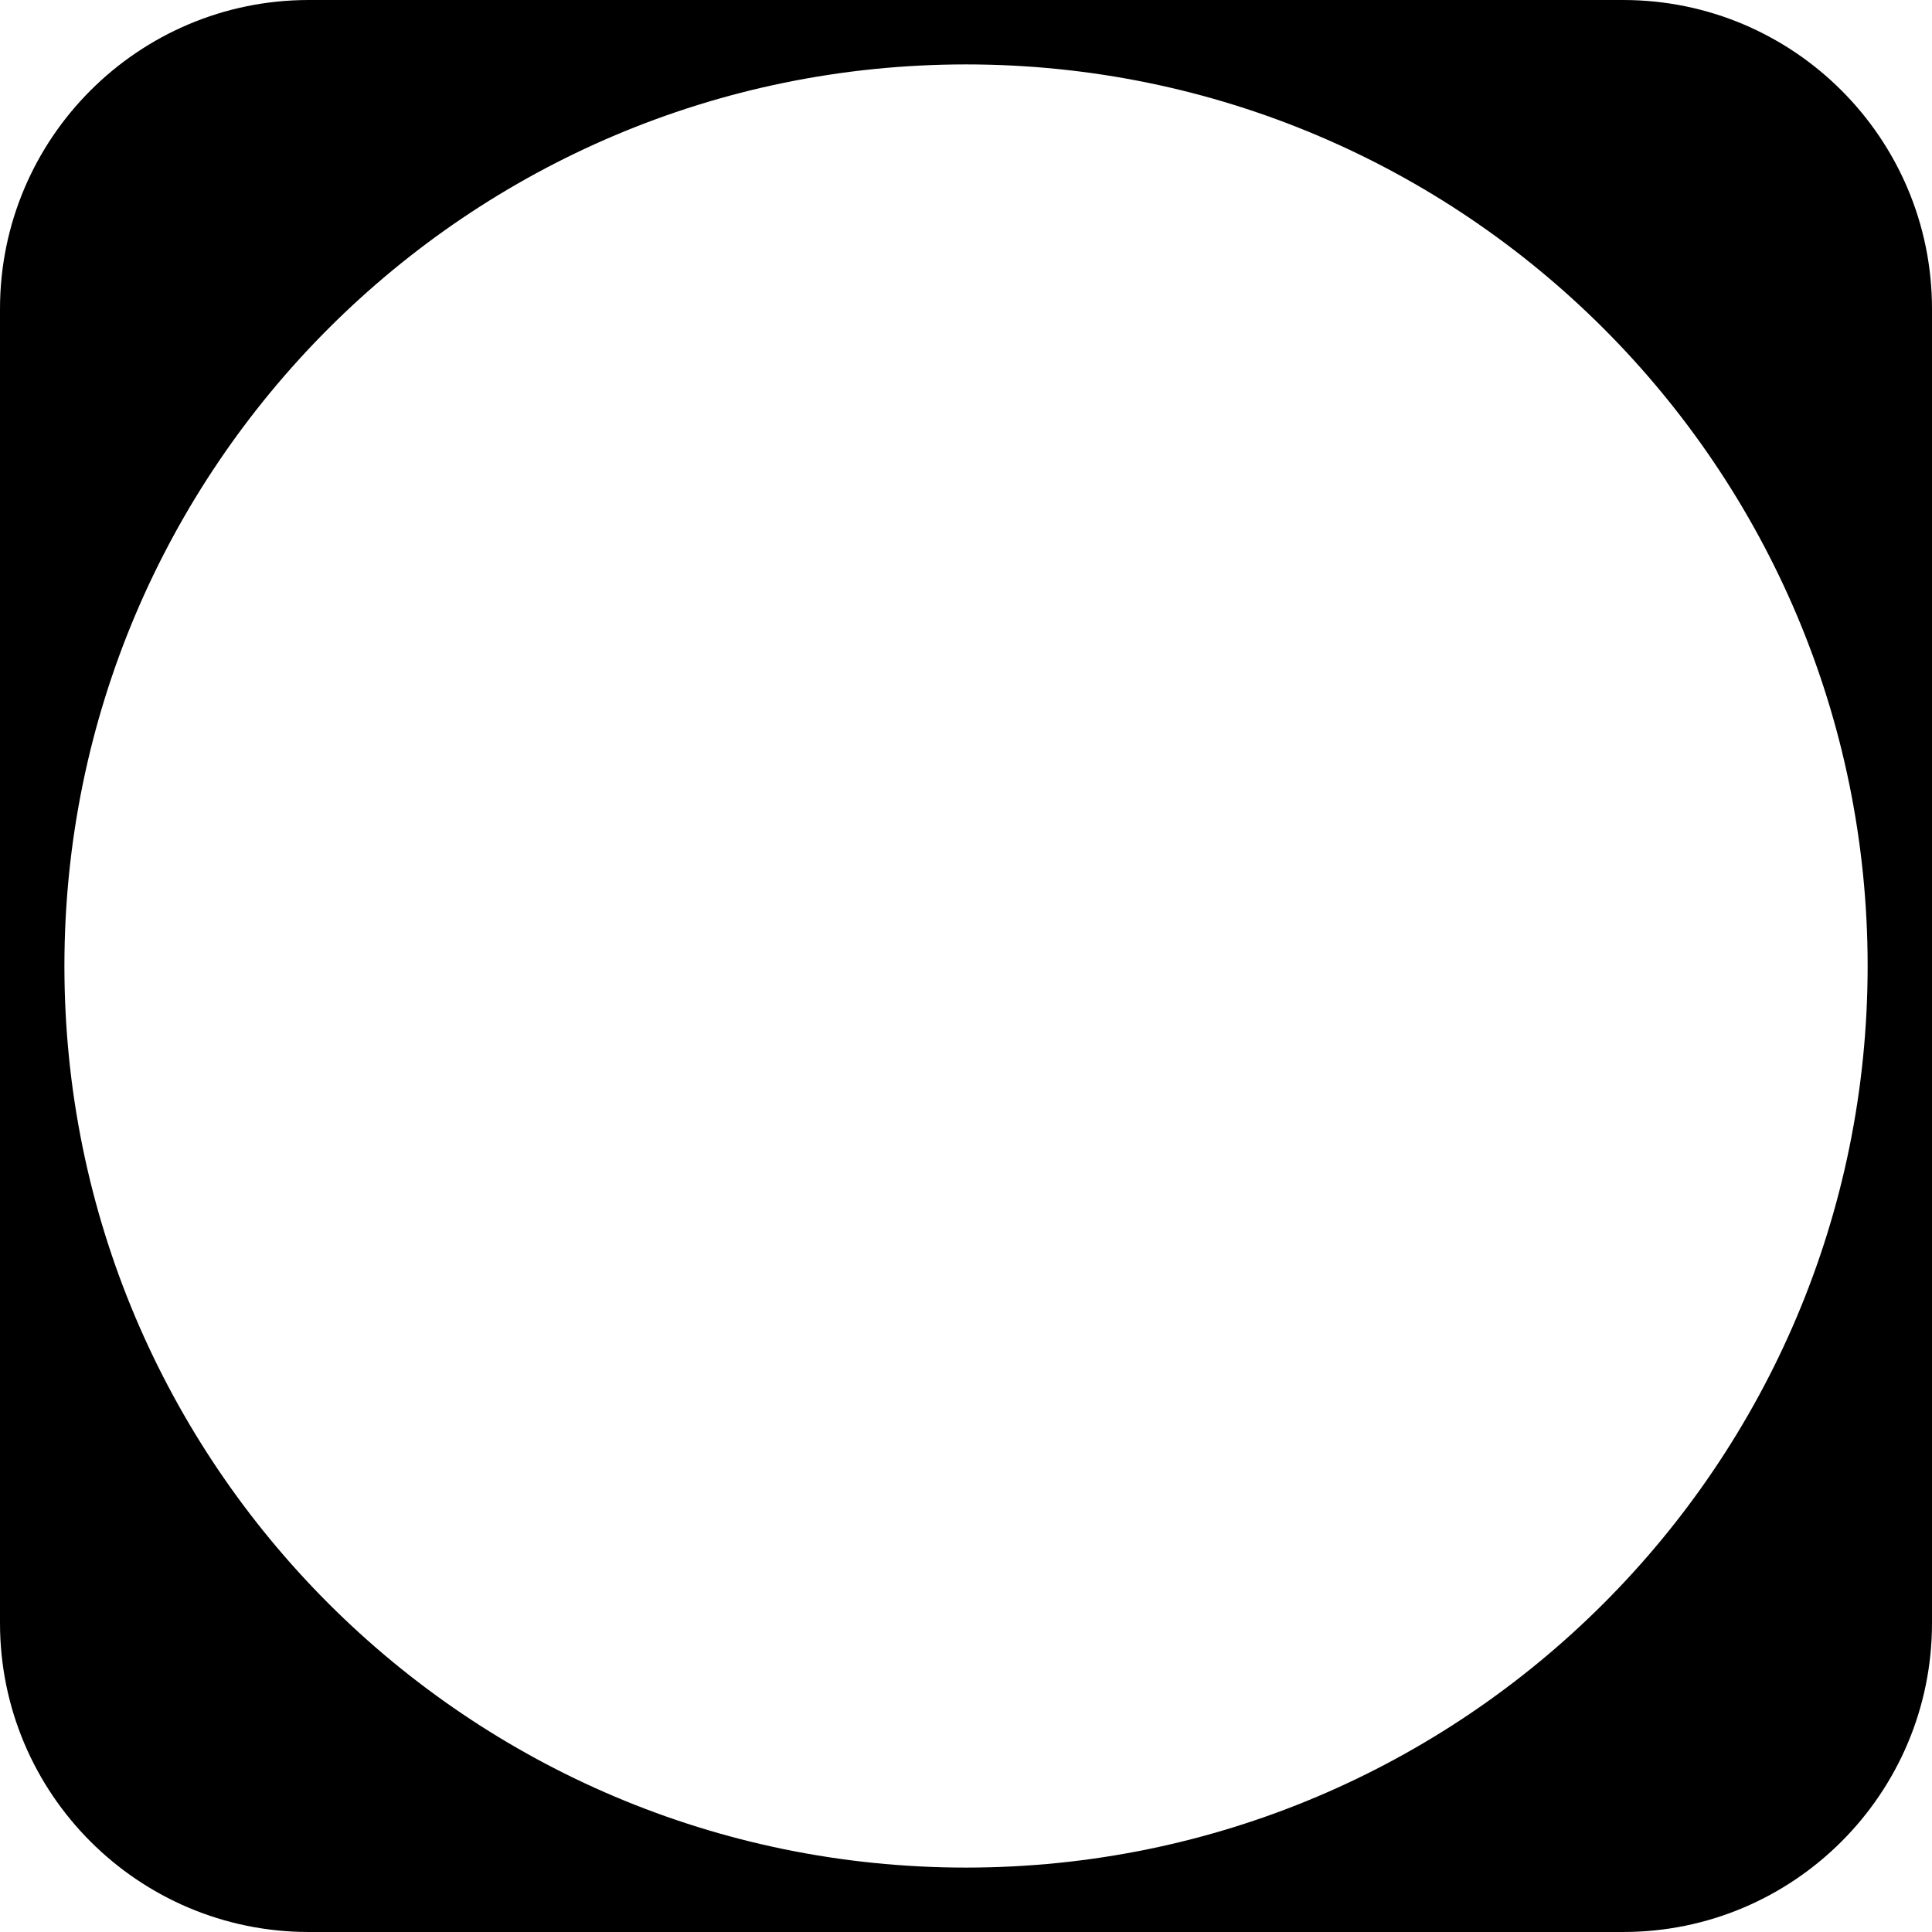
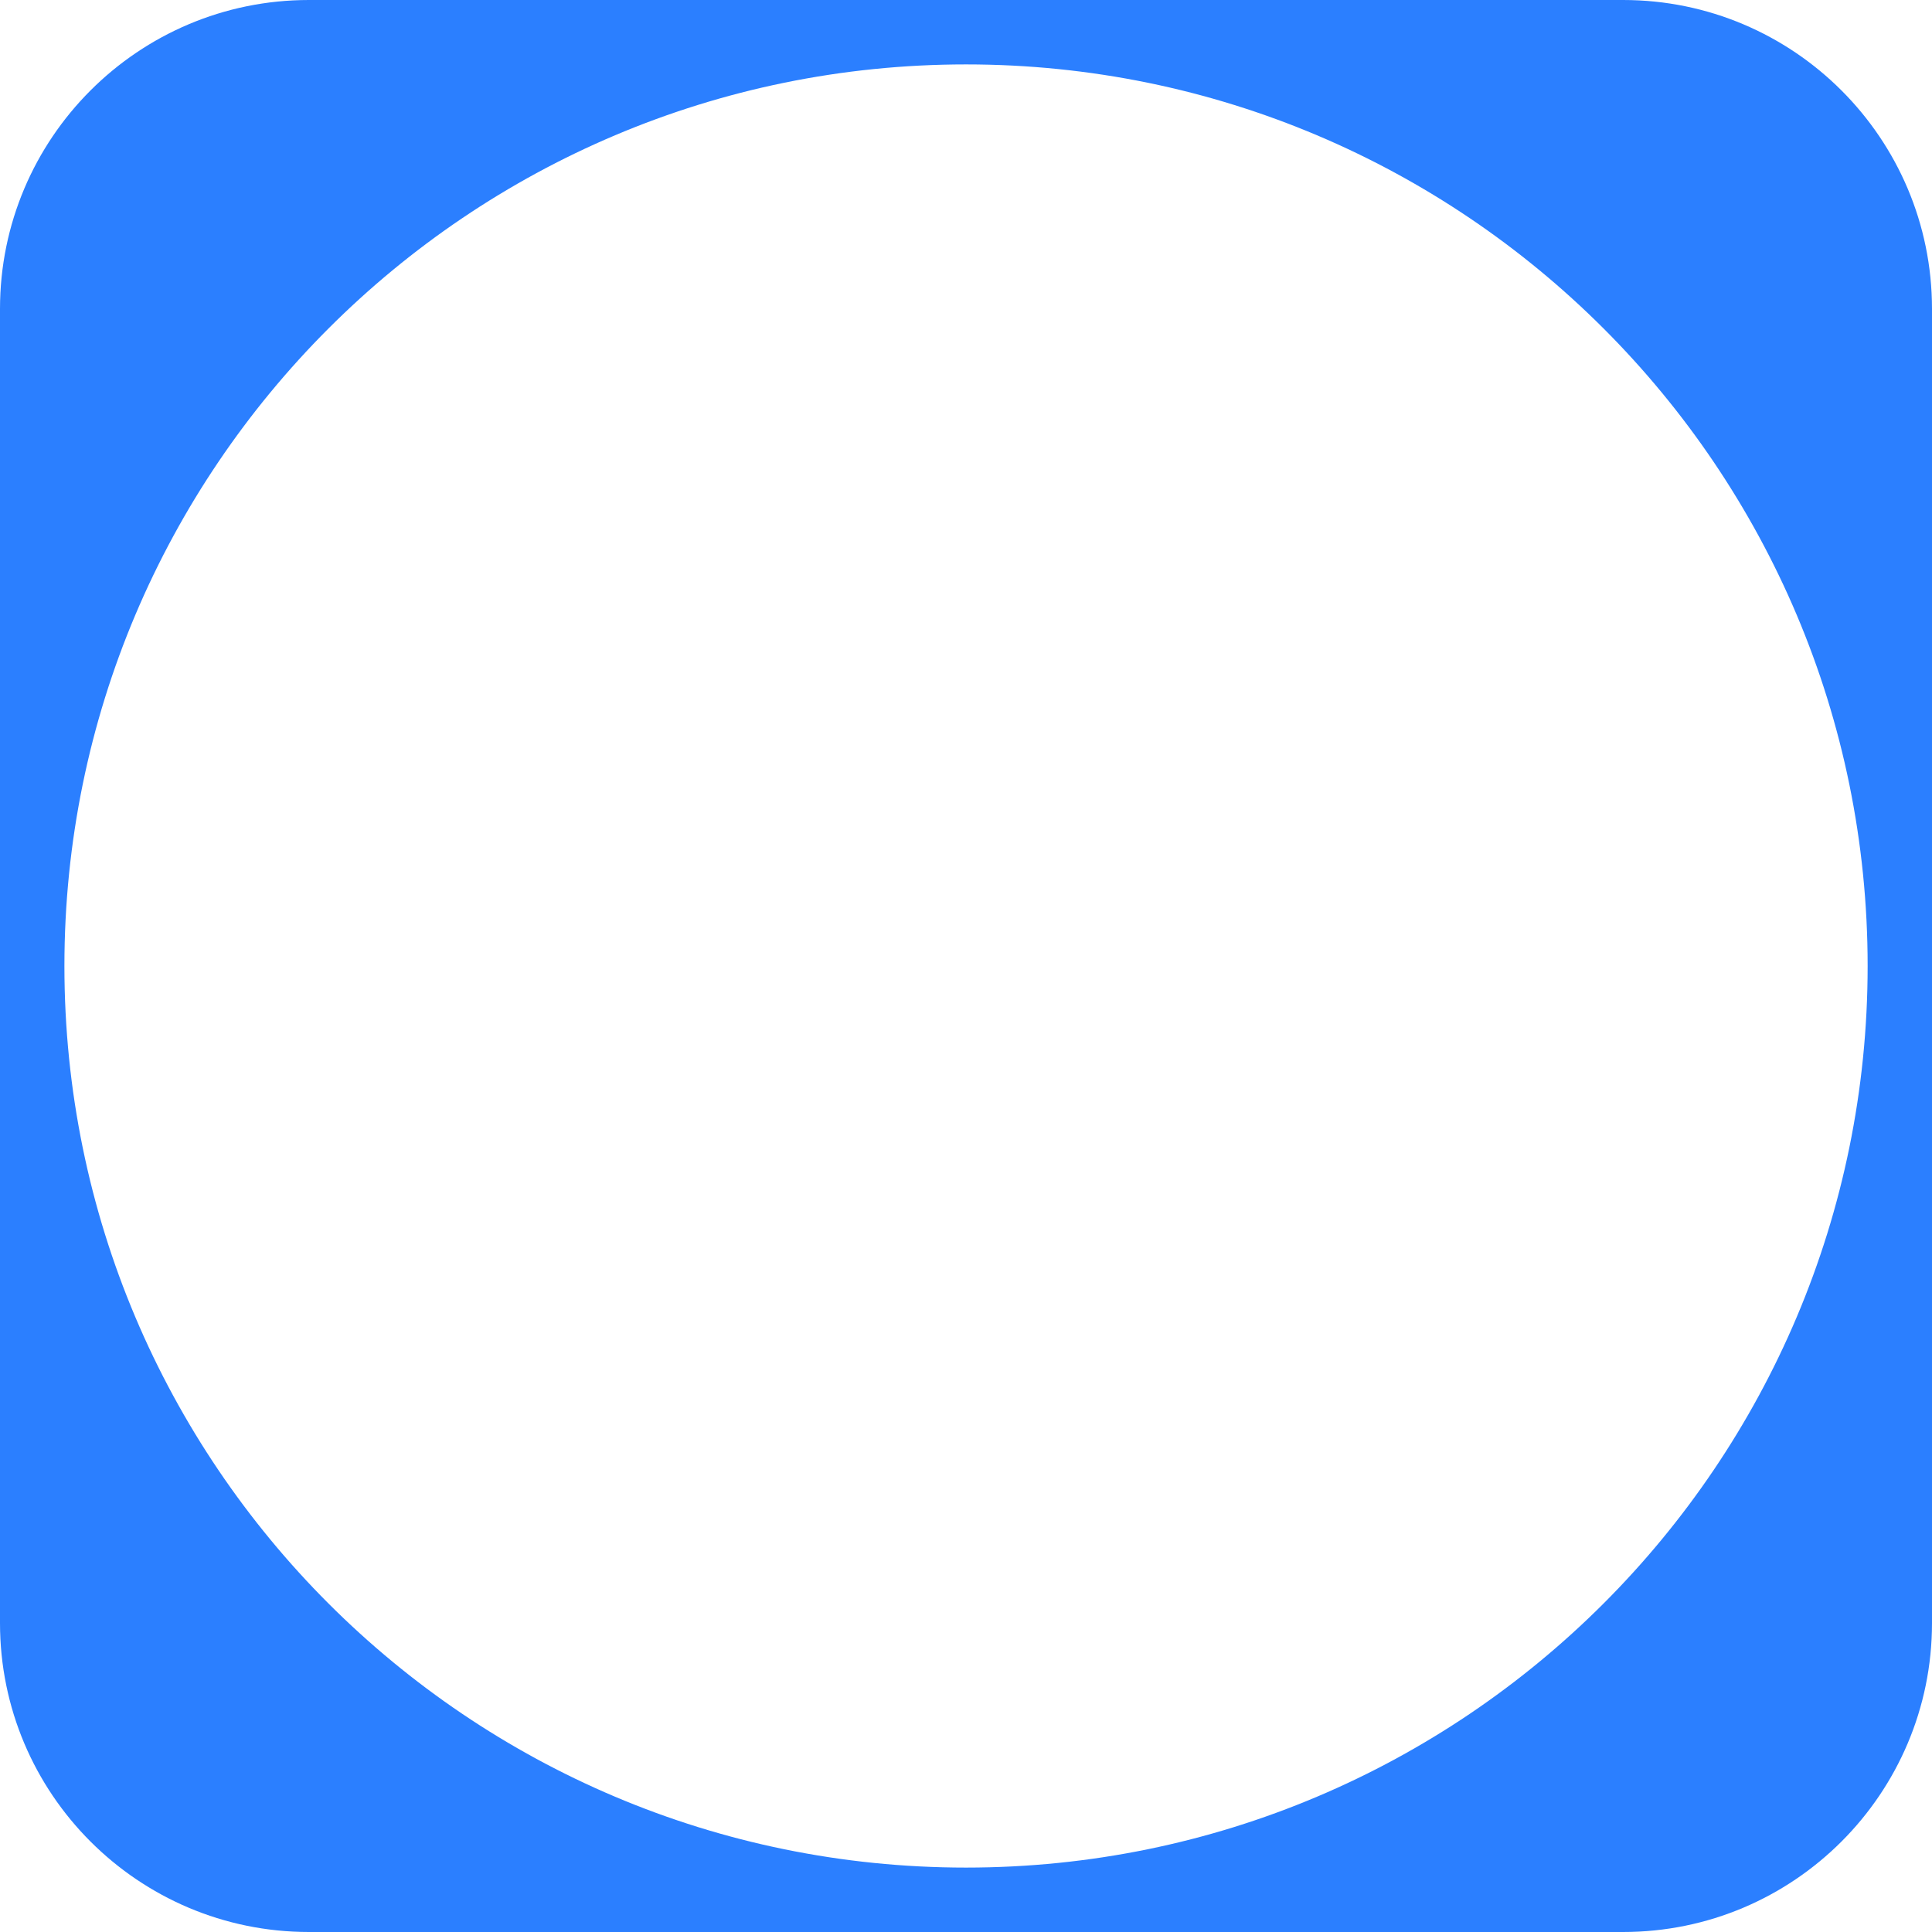
<svg xmlns="http://www.w3.org/2000/svg" width="192" height="192" viewBox="0 0 192 192" fill="none">
-   <path fill-rule="evenodd" clip-rule="evenodd" d="M161.301 0C178.255 0 192 13.745 192 30.699V161.301C192 178.255 178.255 192 161.301 192H30.699C13.745 192 0 178.255 0 161.301L0 30.699C9.18861e-05 13.745 13.745 0 30.699 0L161.301 0ZM96.004 6.401C46.52 6.401 6.401 46.516 6.401 96C6.401 145.484 46.52 185.599 96.004 185.599C145.488 185.598 185.603 145.483 185.604 96C185.604 46.516 145.488 6.402 96.004 6.401Z" fill="currentColor" />
+   <path fill-rule="evenodd" clip-rule="evenodd" d="M161.301 0C178.255 0 192 13.745 192 30.699V161.301C192 178.255 178.255 192 161.301 192H30.699C13.745 192 0 178.255 0 161.301L0 30.699C9.18861e-05 13.745 13.745 0 30.699 0L161.301 0ZM96.004 6.401C46.52 6.401 6.401 46.516 6.401 96C6.401 145.484 46.52 185.599 96.004 185.599C145.488 185.598 185.603 145.483 185.604 96C185.604 46.516 145.488 6.402 96.004 6.401Z" fill="#2B7FFF" />
</svg>
